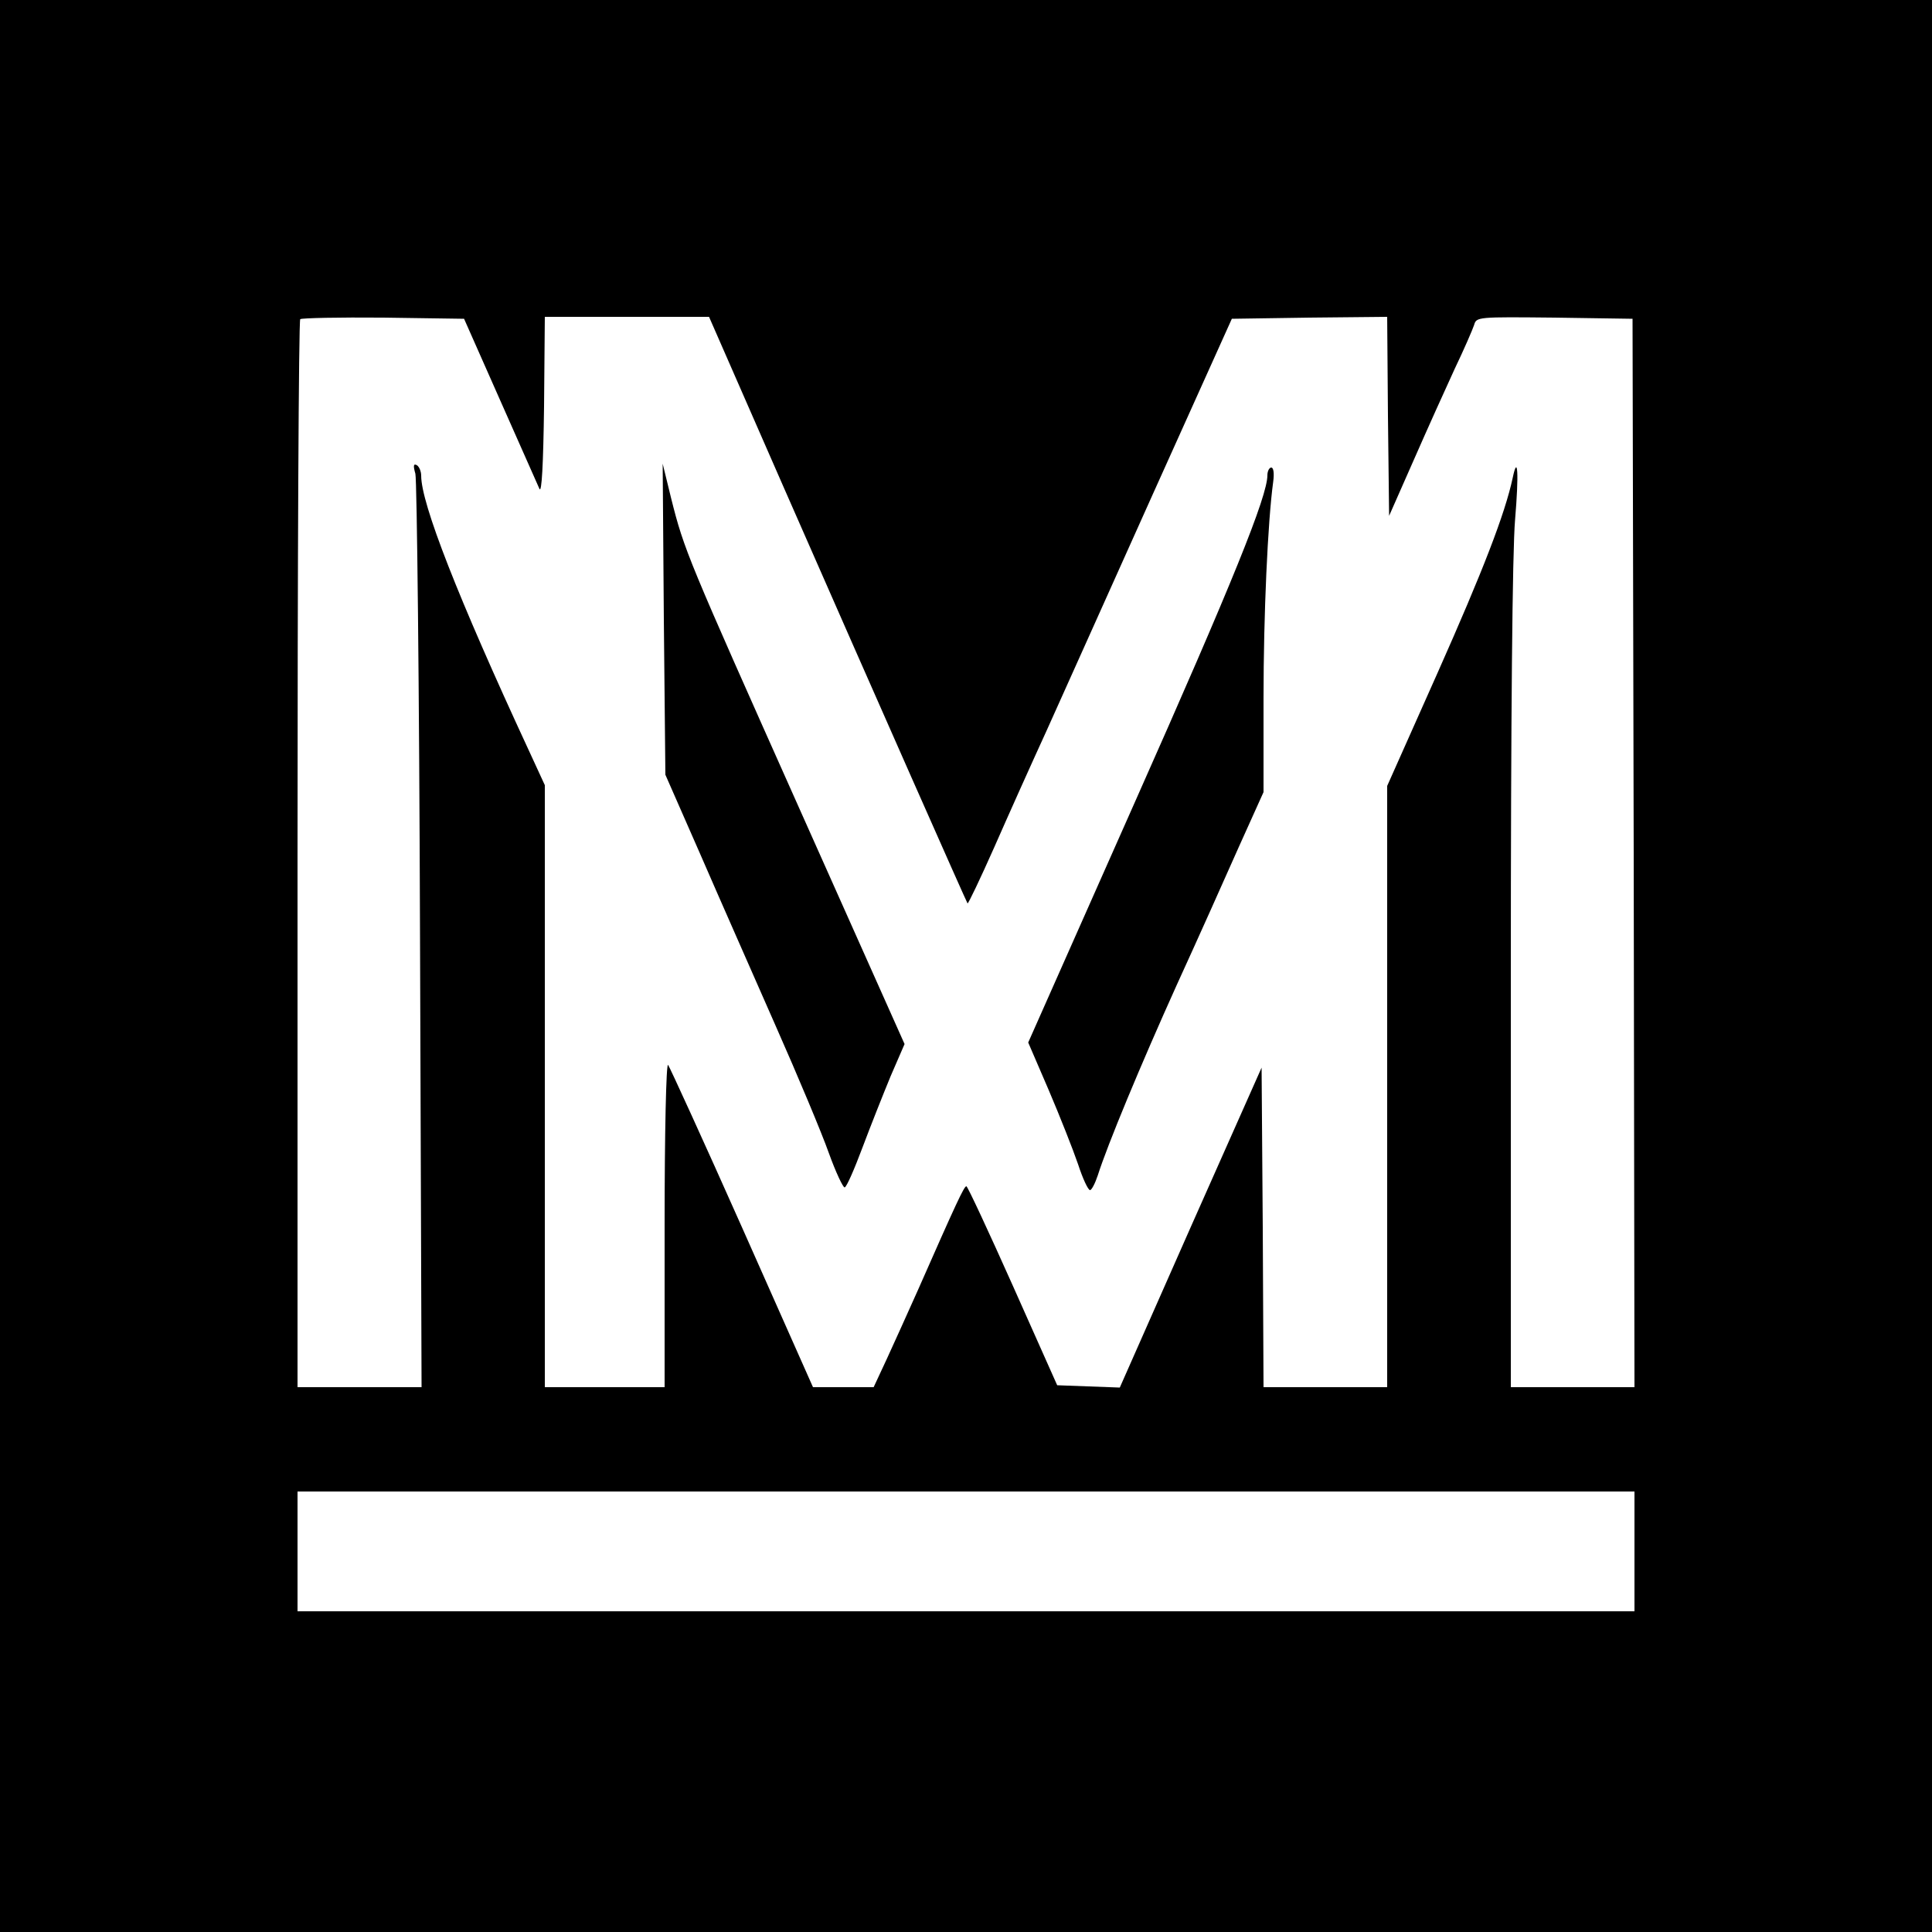
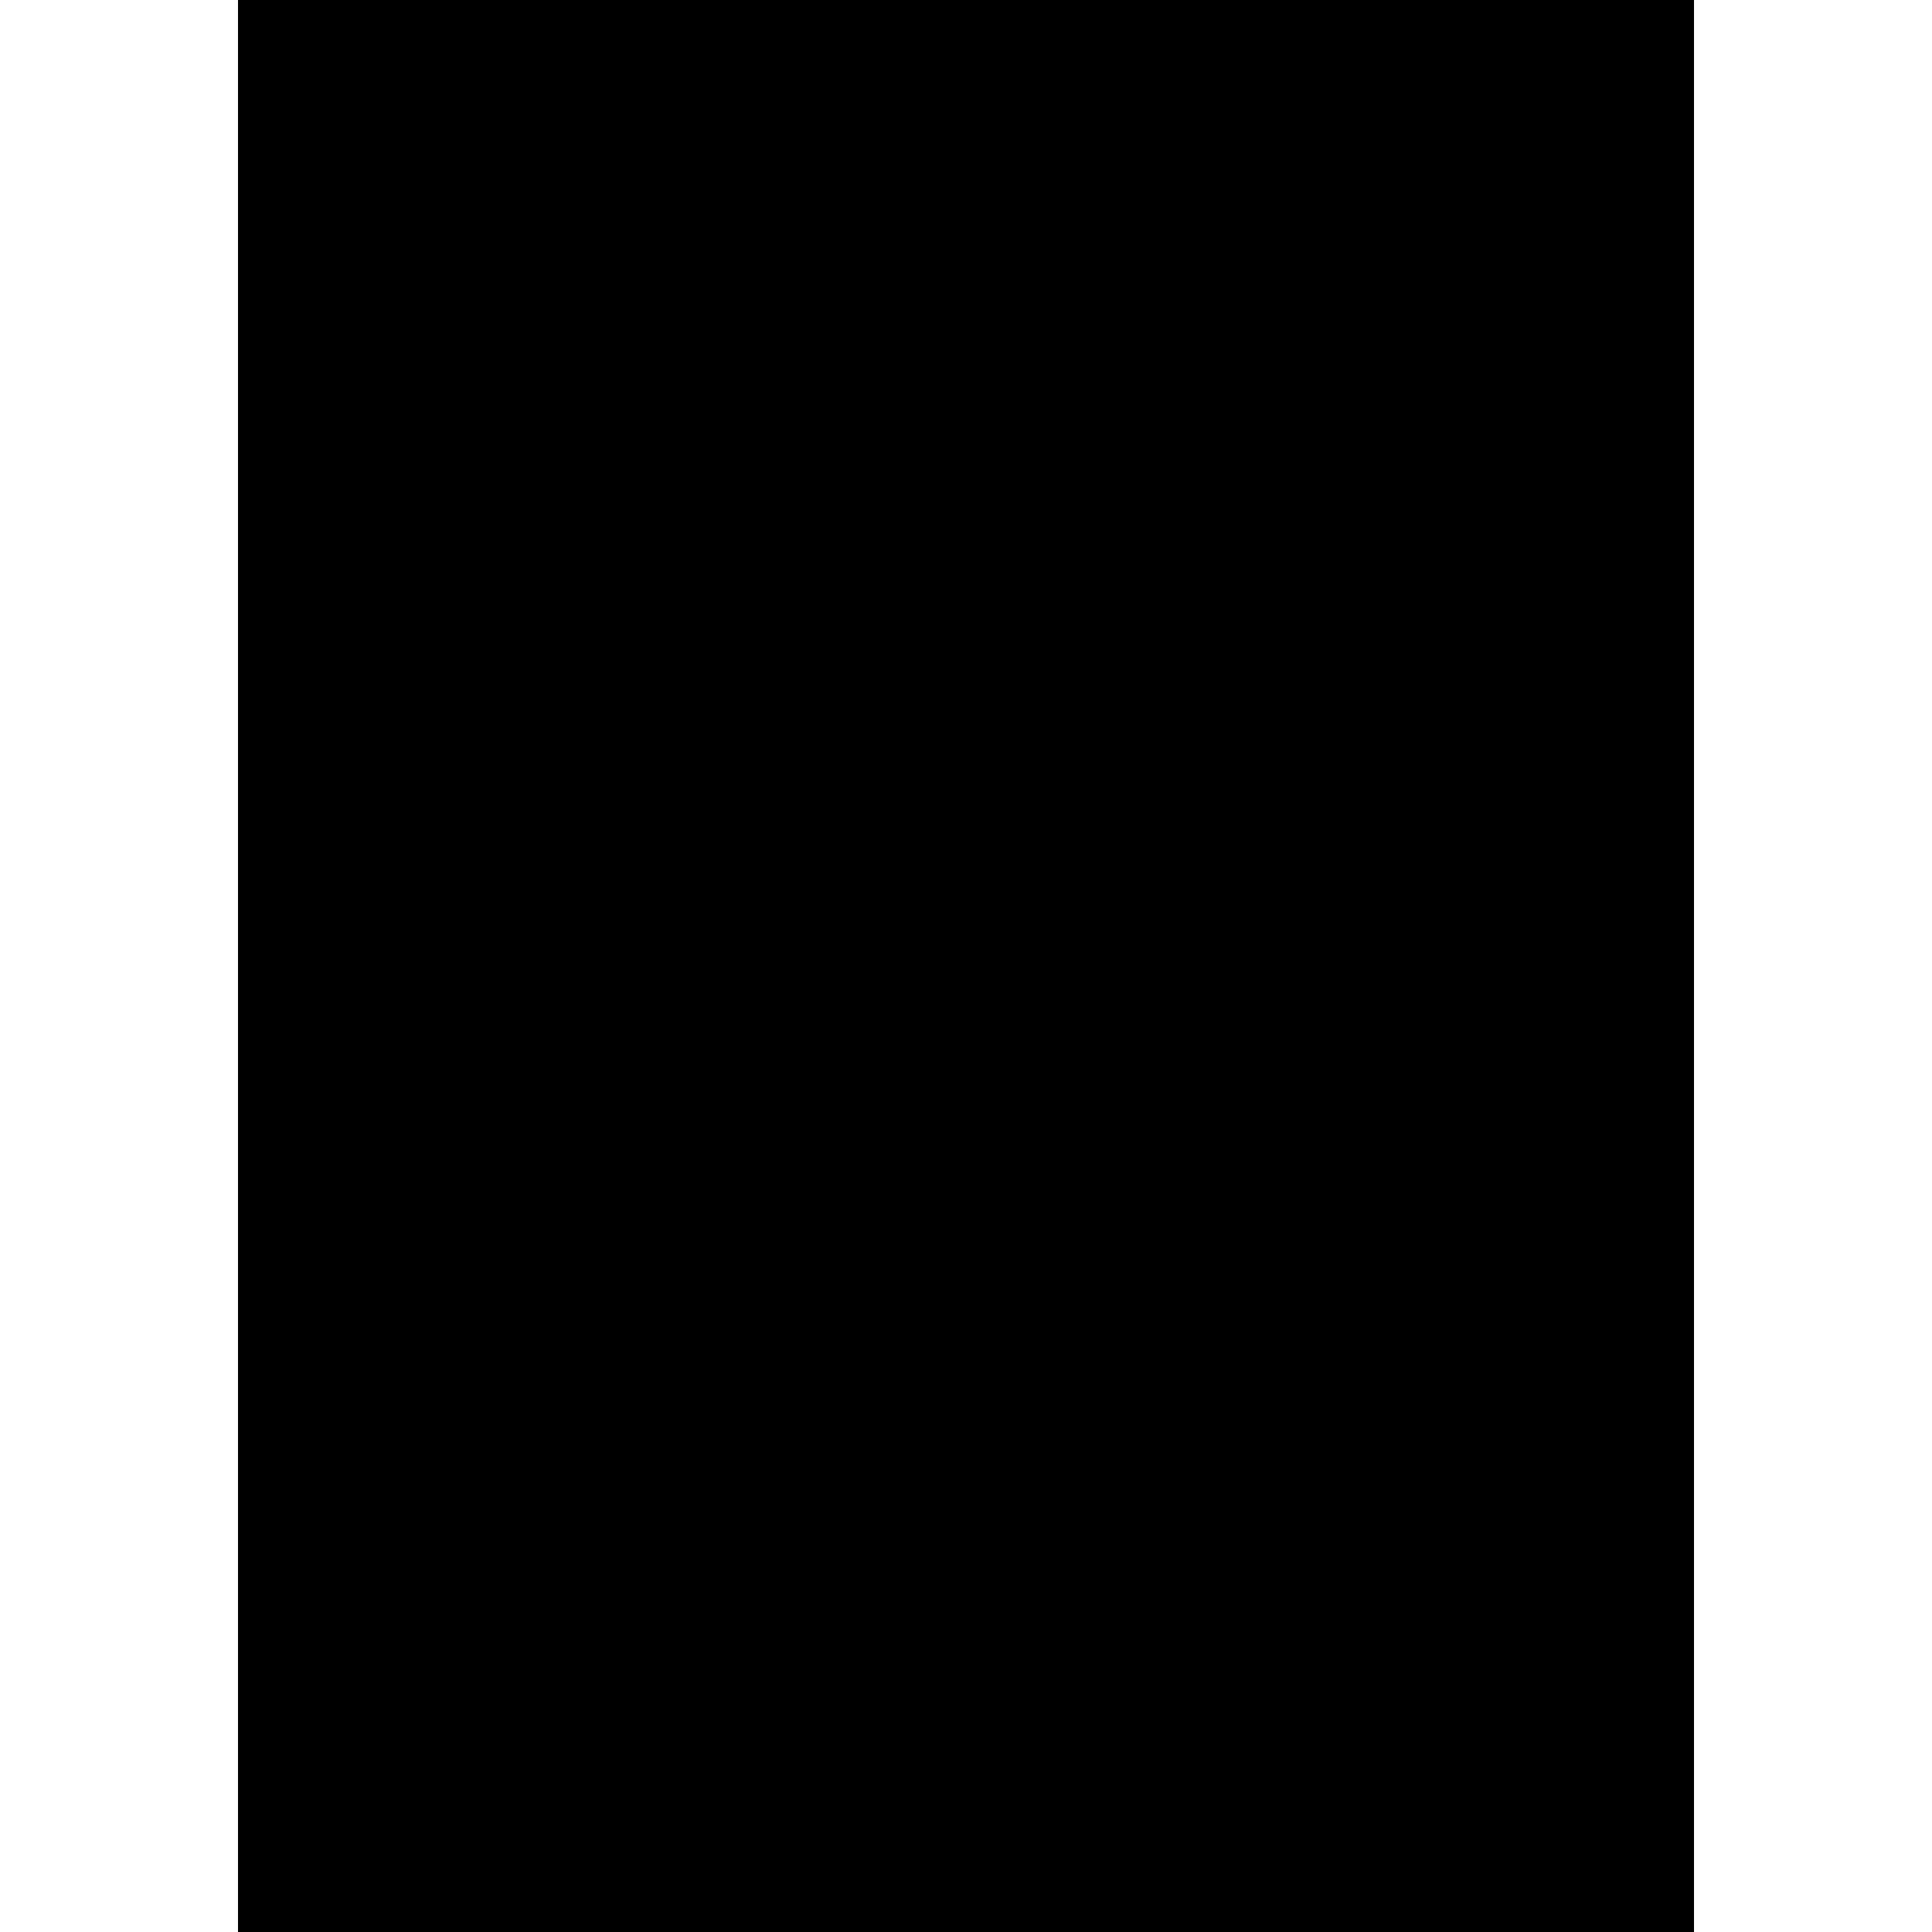
- <svg xmlns="http://www.w3.org/2000/svg" version="1.0" width="500pt" height="500pt" viewBox="0 0 500 500" preserveAspectRatio="xMidYMid meet">
-   <g transform="translate(0,500) scale(0.1,-0.1)" fill="#000000" stroke="none">
-     <path d="M0 2500 l0 -2500 2500 0 2500 0 0 2500 0 2500 -2500 0 -2500 0 0 -2500z m1294 1465 c51 -115 97 -219 102 -230 6 -13 10 63 12 213 l2 232 213 0 212 0 194 -443 c248 -565 472 -1071 475 -1075 2 -1 33 64 69 145 36 82 97 218 136 303 38 85 162 360 274 610 l205 455 201 3 201 2 2 -257 3 -258 64 145 c35 80 83 186 106 236 24 50 46 101 50 113 6 21 9 21 208 19 l202 -3 3 -1382 2 -1383 -160 0 -160 0 0 1059 c0 675 4 1106 11 1186 10 120 7 171 -6 109 -20 -94 -78 -243 -194 -504 l-131 -294 0 -778 0 -778 -160 0 -160 0 -2 414 -3 413 -184 -414 -183 -414 -81 3 -81 3 -115 258 c-63 141 -117 257 -120 257 -6 0 -26 -43 -126 -270 -26 -58 -62 -138 -80 -177 l-34 -73 -78 0 -79 0 -183 412 c-101 227 -188 417 -192 422 -5 6 -9 -178 -9 -412 l0 -422 -155 0 -155 0 0 779 0 779 -41 89 c-185 399 -279 640 -279 712 0 11 -5 23 -11 27 -9 5 -10 -1 -4 -22 4 -16 10 -554 12 -1196 l4 -1168 -160 0 -161 0 0 1378 c0 758 3 1382 7 1386 4 3 101 5 215 4 l209 -3 93 -210z m2936 -2980 l0 -155 -1730 0 -1730 0 0 155 0 155 1730 0 1730 0 0 -155z" />
-     <path d="M1718 3397 l4 -402 90 -205 c49 -113 137 -312 195 -444 58 -131 120 -279 138 -330 18 -50 37 -90 41 -89 5 1 25 47 46 103 21 56 54 139 73 185 l36 83 -272 609 c-291 652 -298 668 -332 803 l-22 90 3 -403z" />
-     <path d="M3280 3770 c0 -54 -90 -277 -343 -846 l-276 -622 53 -123 c29 -68 63 -154 76 -192 12 -37 26 -67 31 -67 4 0 13 17 20 38 25 79 111 286 204 492 54 118 126 279 161 358 l64 142 0 243 c0 217 11 458 25 560 3 22 1 37 -5 37 -5 0 -10 -9 -10 -20z" />
+ <svg xmlns="http://www.w3.org/2000/svg" version="1.0" width="138pt" height="138pt" viewBox="0 0 138 138" preserveAspectRatio="xMidYMid meet">
+   <g transform="translate(0,138) scale(0.1,-0.1)" fill="#000000" stroke="none">
+     <path d="M170 690 l0 -690 520 0 520 0 0 690 0 690 -520 0 -520 0 0 -690z" />
  </g>
</svg>
